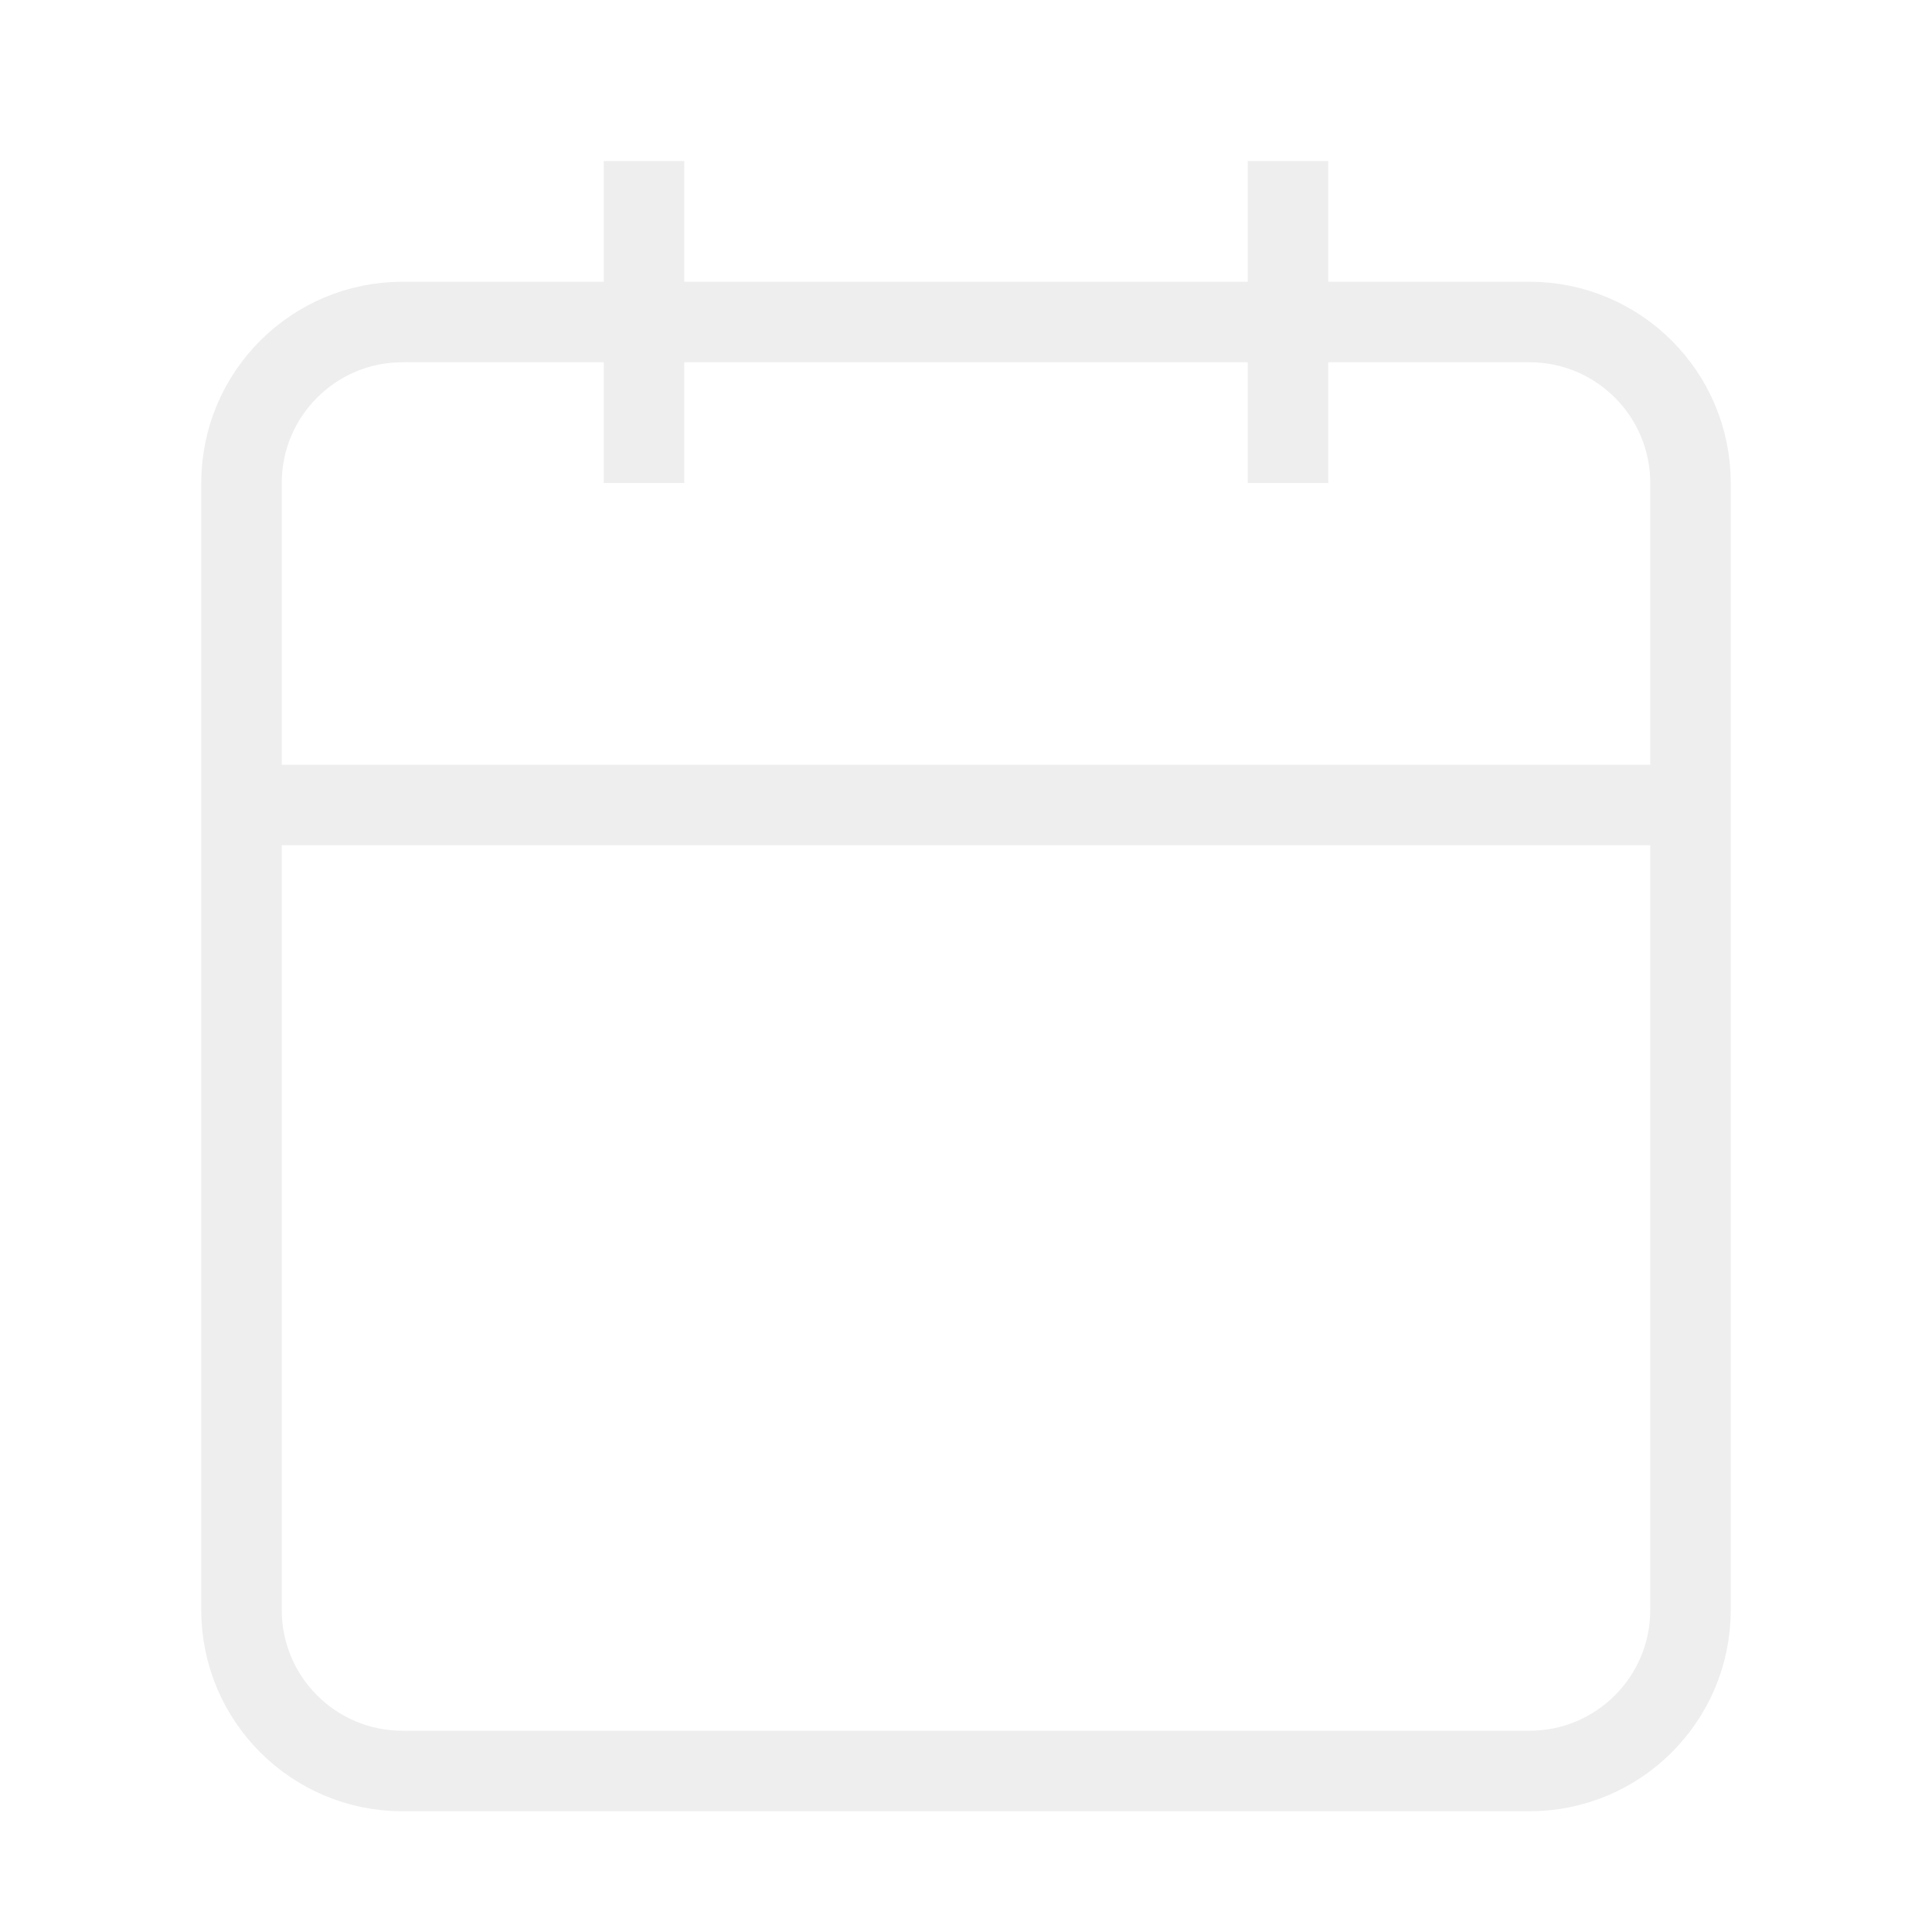
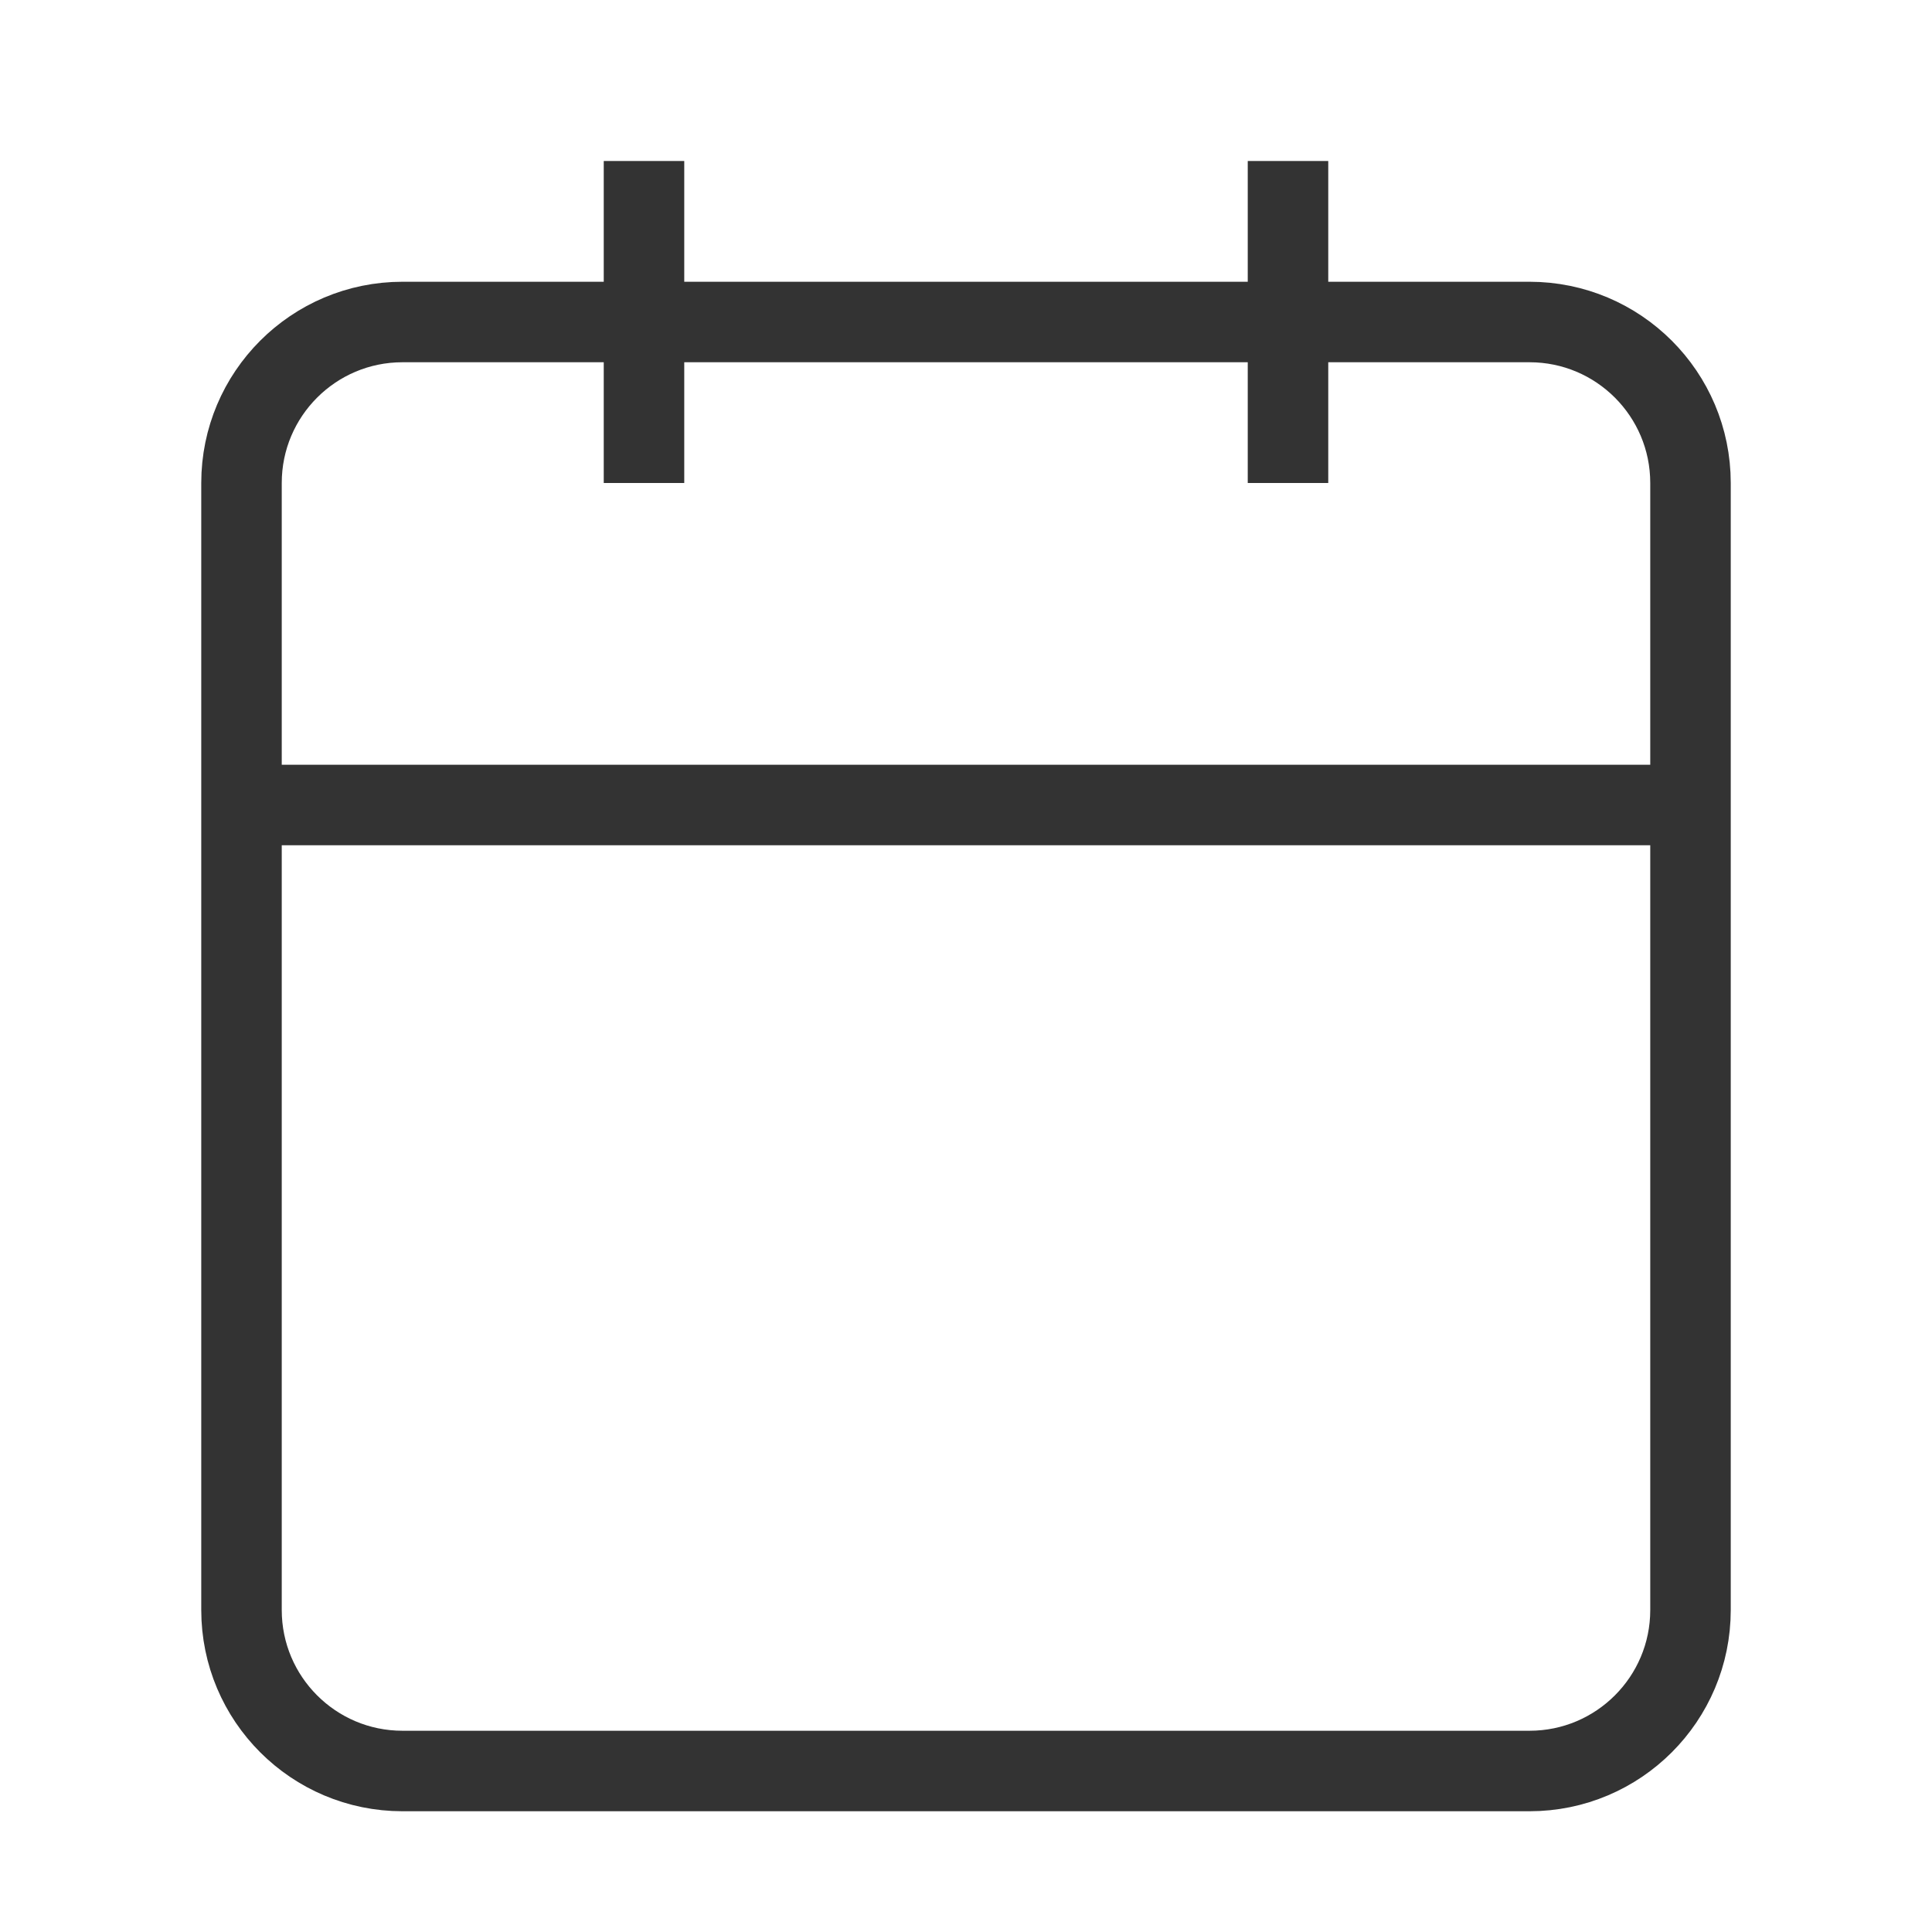
- <svg xmlns="http://www.w3.org/2000/svg" viewBox="0 0 24 24" fill="none" stroke="#eeeeee" strokeWidth="2" strokeLinecap="round" strokeLinejoin="round">
+ <svg xmlns="http://www.w3.org/2000/svg" viewBox="0 0 24 24" fill="none" stroke="#333333" strokeWidth="2" strokeLinecap="round" strokeLinejoin="round">
  <rect x="3" y="4" width="18" height="18" rx="2" ry="2" />
  <line x1="16" y1="2" x2="16" y2="6" />
  <line x1="8" y1="2" x2="8" y2="6" />
  <line x1="3" y1="10" x2="21" y2="10" />
</svg>
